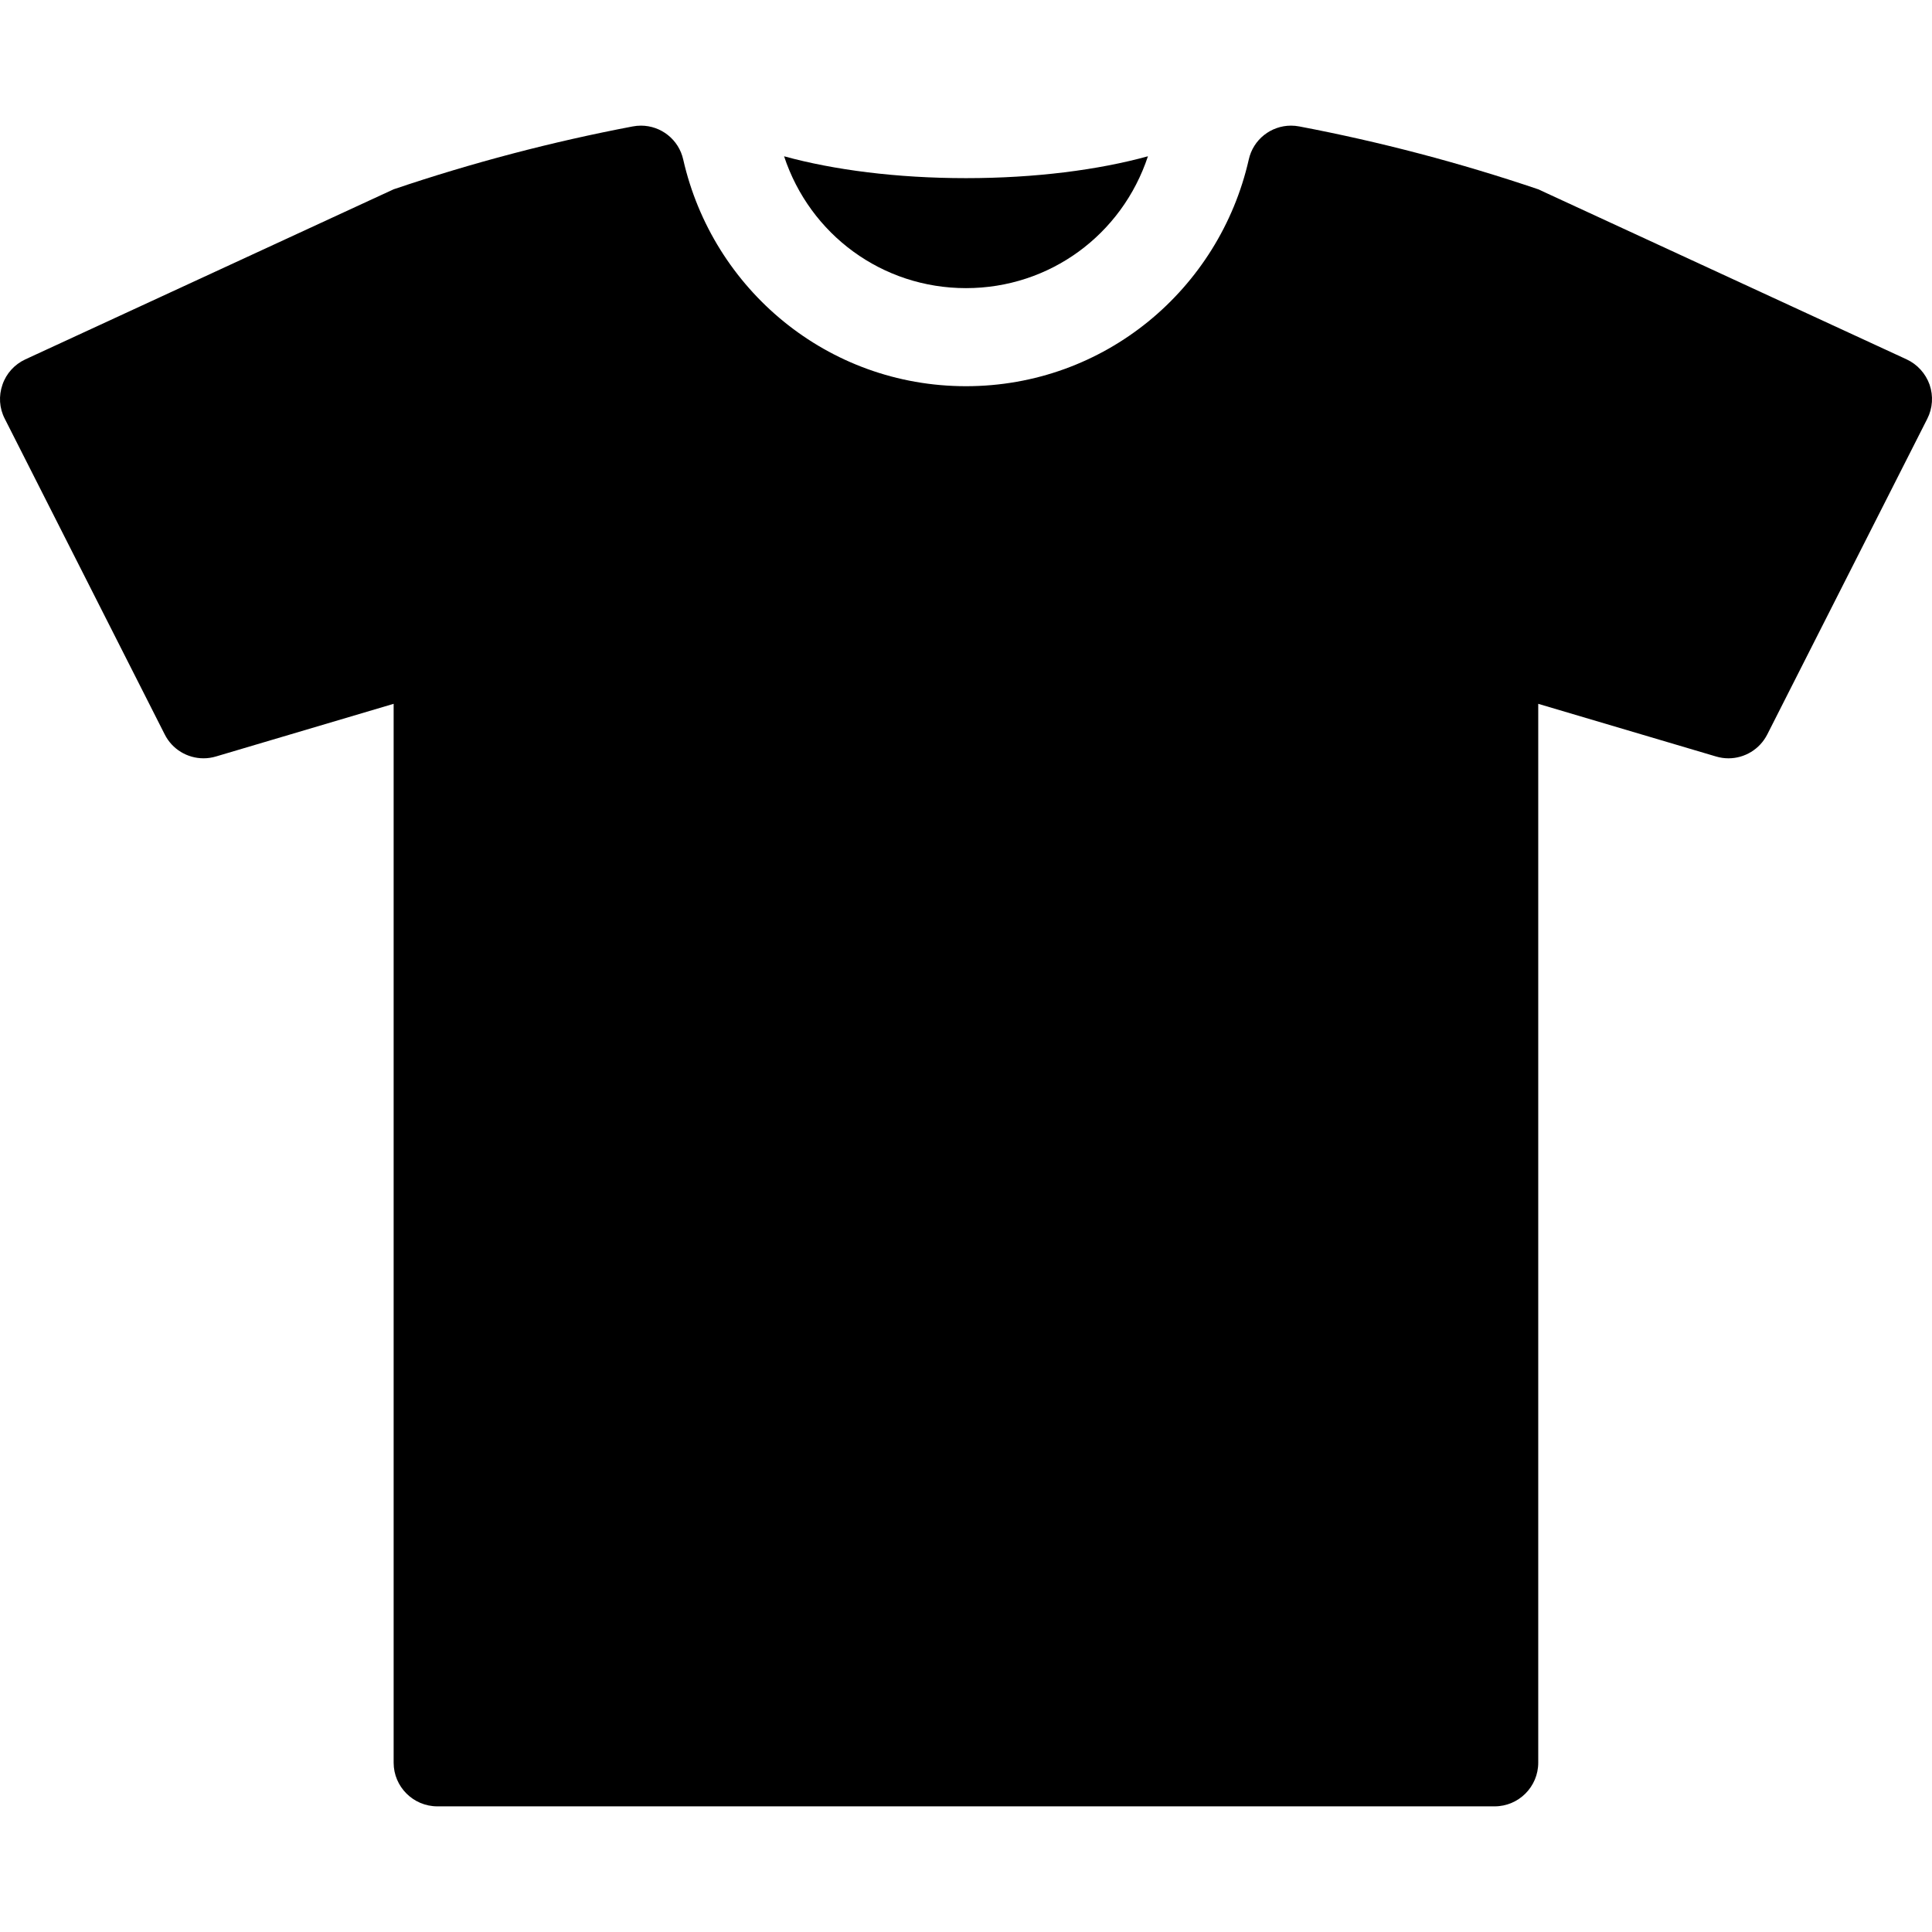
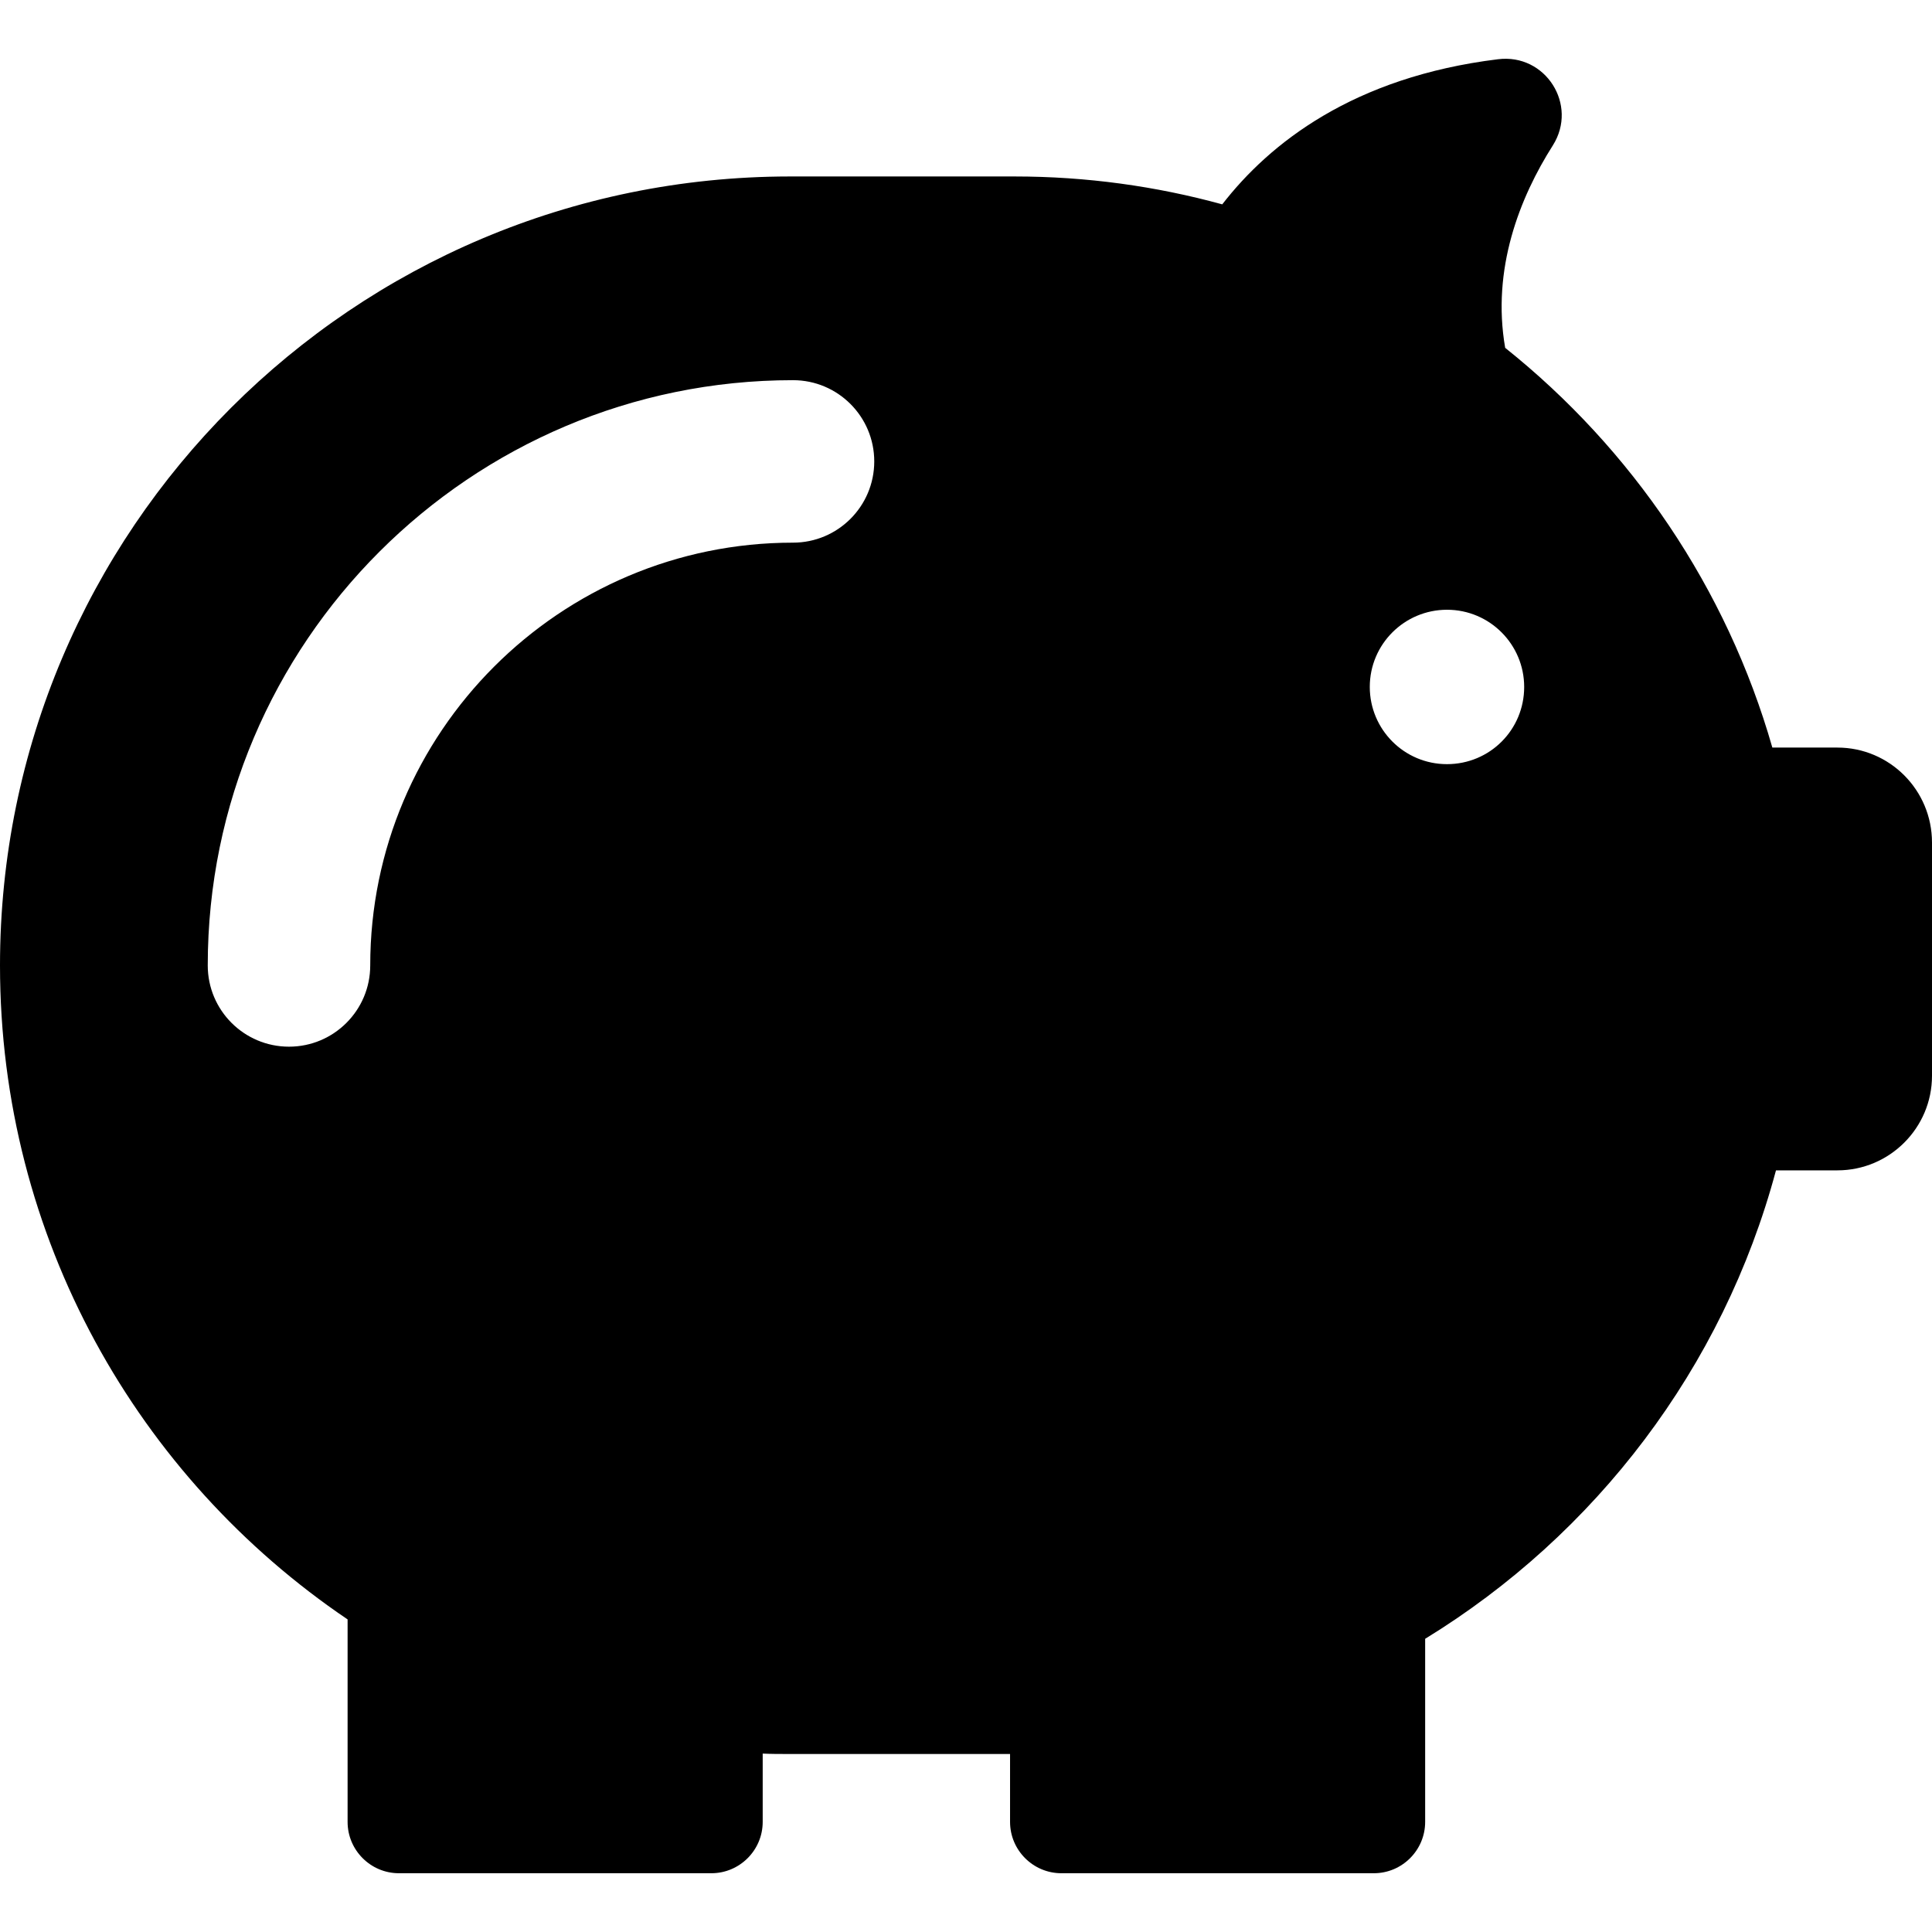
- <svg xmlns="http://www.w3.org/2000/svg" version="1.1" id="Capa_1" x="0px" y="0px" viewBox="0 0 295.526 295.526" style="enable-background:new 0 0 295.526 295.526;" xml:space="preserve">
+ <svg xmlns="http://www.w3.org/2000/svg" version="1.1" id="Capa_1" x="0px" y="0px" viewBox="0 0 478 478" style="enable-background:new 0 0 478 478;" xml:space="preserve">
  <g>
-     <path d="M147.763,44.074c12.801,0,23.858-8.162,27.83-20.169c-7.578,2.086-17.237,3.345-27.83,3.345   c-10.592,0-20.251-1.259-27.828-3.345C123.905,35.911,134.961,44.074,147.763,44.074z" />
-     <path d="M295.158,58.839c-0.608-1.706-1.873-3.109-3.521-3.873l-56.343-26.01c-11.985-4.06-24.195-7.267-36.524-9.611   c-0.434-0.085-0.866-0.126-1.292-0.126c-3.052,0-5.785,2.107-6.465,5.197c-4.502,19.82-22.047,34.659-43.251,34.659   c-21.203,0-38.749-14.838-43.25-34.659c-0.688-3.09-3.416-5.197-6.466-5.197c-0.426,0-0.858,0.041-1.292,0.126   c-12.328,2.344-24.538,5.551-36.542,9.611L3.889,54.965c-1.658,0.764-2.932,2.167-3.511,3.873   c-0.599,1.726-0.491,3.589,0.353,5.217l24.46,48.272c1.145,2.291,3.474,3.666,5.938,3.666c0.636,0,1.281-0.092,1.917-0.283   l27.167-8.052v161.97c0,3.678,3.001,6.678,6.689,6.678h161.723c3.678,0,6.67-3.001,6.67-6.678V107.66l27.186,8.052   c0.636,0.191,1.28,0.283,1.915,0.283c2.459,0,4.779-1.375,5.94-3.666l24.469-48.272C295.629,62.428,295.747,60.565,295.158,58.839z   " />
+     <path id="XMLID_1565_" d="M454.6,184.96h-16.1c-11.3-39.5-34.8-73.9-66.1-98.9c-3.4-19.5,3.6-37.2,11.8-50.1   c6.3-10-1.8-22.8-13.6-21.3c-35.8,4.4-56.5,20.8-68.2,35.9c-16.4-4.5-33.6-6.9-51.4-6.9h-55.7C87.4,43.76,0,131.06,0,238.86   c0,67.4,34.1,126.7,86,161.8v50.1c0,7,5.7,12.7,12.7,12.7H176c7,0,12.7-5.7,12.7-12.7v-16.9c2.1,0.1,4.3,0.1,6.4,0.1h54.8v16.8   c0,7,5.7,12.7,12.7,12.7h77.3c7,0,12.7-5.7,12.7-12.7v-45.3c42.1-25.8,73.7-67,86.8-115.9h15.2c12.9,0,23.4-10.5,23.4-23.4v-57.7   C478,195.46,467.5,184.96,454.6,184.96z M196.2,134.26c-57.7,0-104.6,46.9-104.6,104.6c0,11.1-9,20.1-20.1,20.1s-20.1-9-20.1-20.1   c0-79.9,65-144.8,144.8-144.8c11.1,0,20.1,9,20.1,20.1C216.3,125.26,207.3,134.26,196.2,134.26z M358,189.06   c-10.6,0-19.1-8.6-19.1-19.1c0-10.6,8.6-19.1,19.1-19.1c10.6,0,19.1,8.6,19.1,19.1C377.1,180.56,368.6,189.06,358,189.06z" />
  </g>
  <g>
</g>
  <g>
</g>
  <g>
</g>
  <g>
</g>
  <g>
</g>
  <g>
</g>
  <g>
</g>
  <g>
</g>
  <g>
</g>
  <g>
</g>
  <g>
</g>
  <g>
</g>
  <g>
</g>
  <g>
</g>
  <g>
</g>
</svg>
